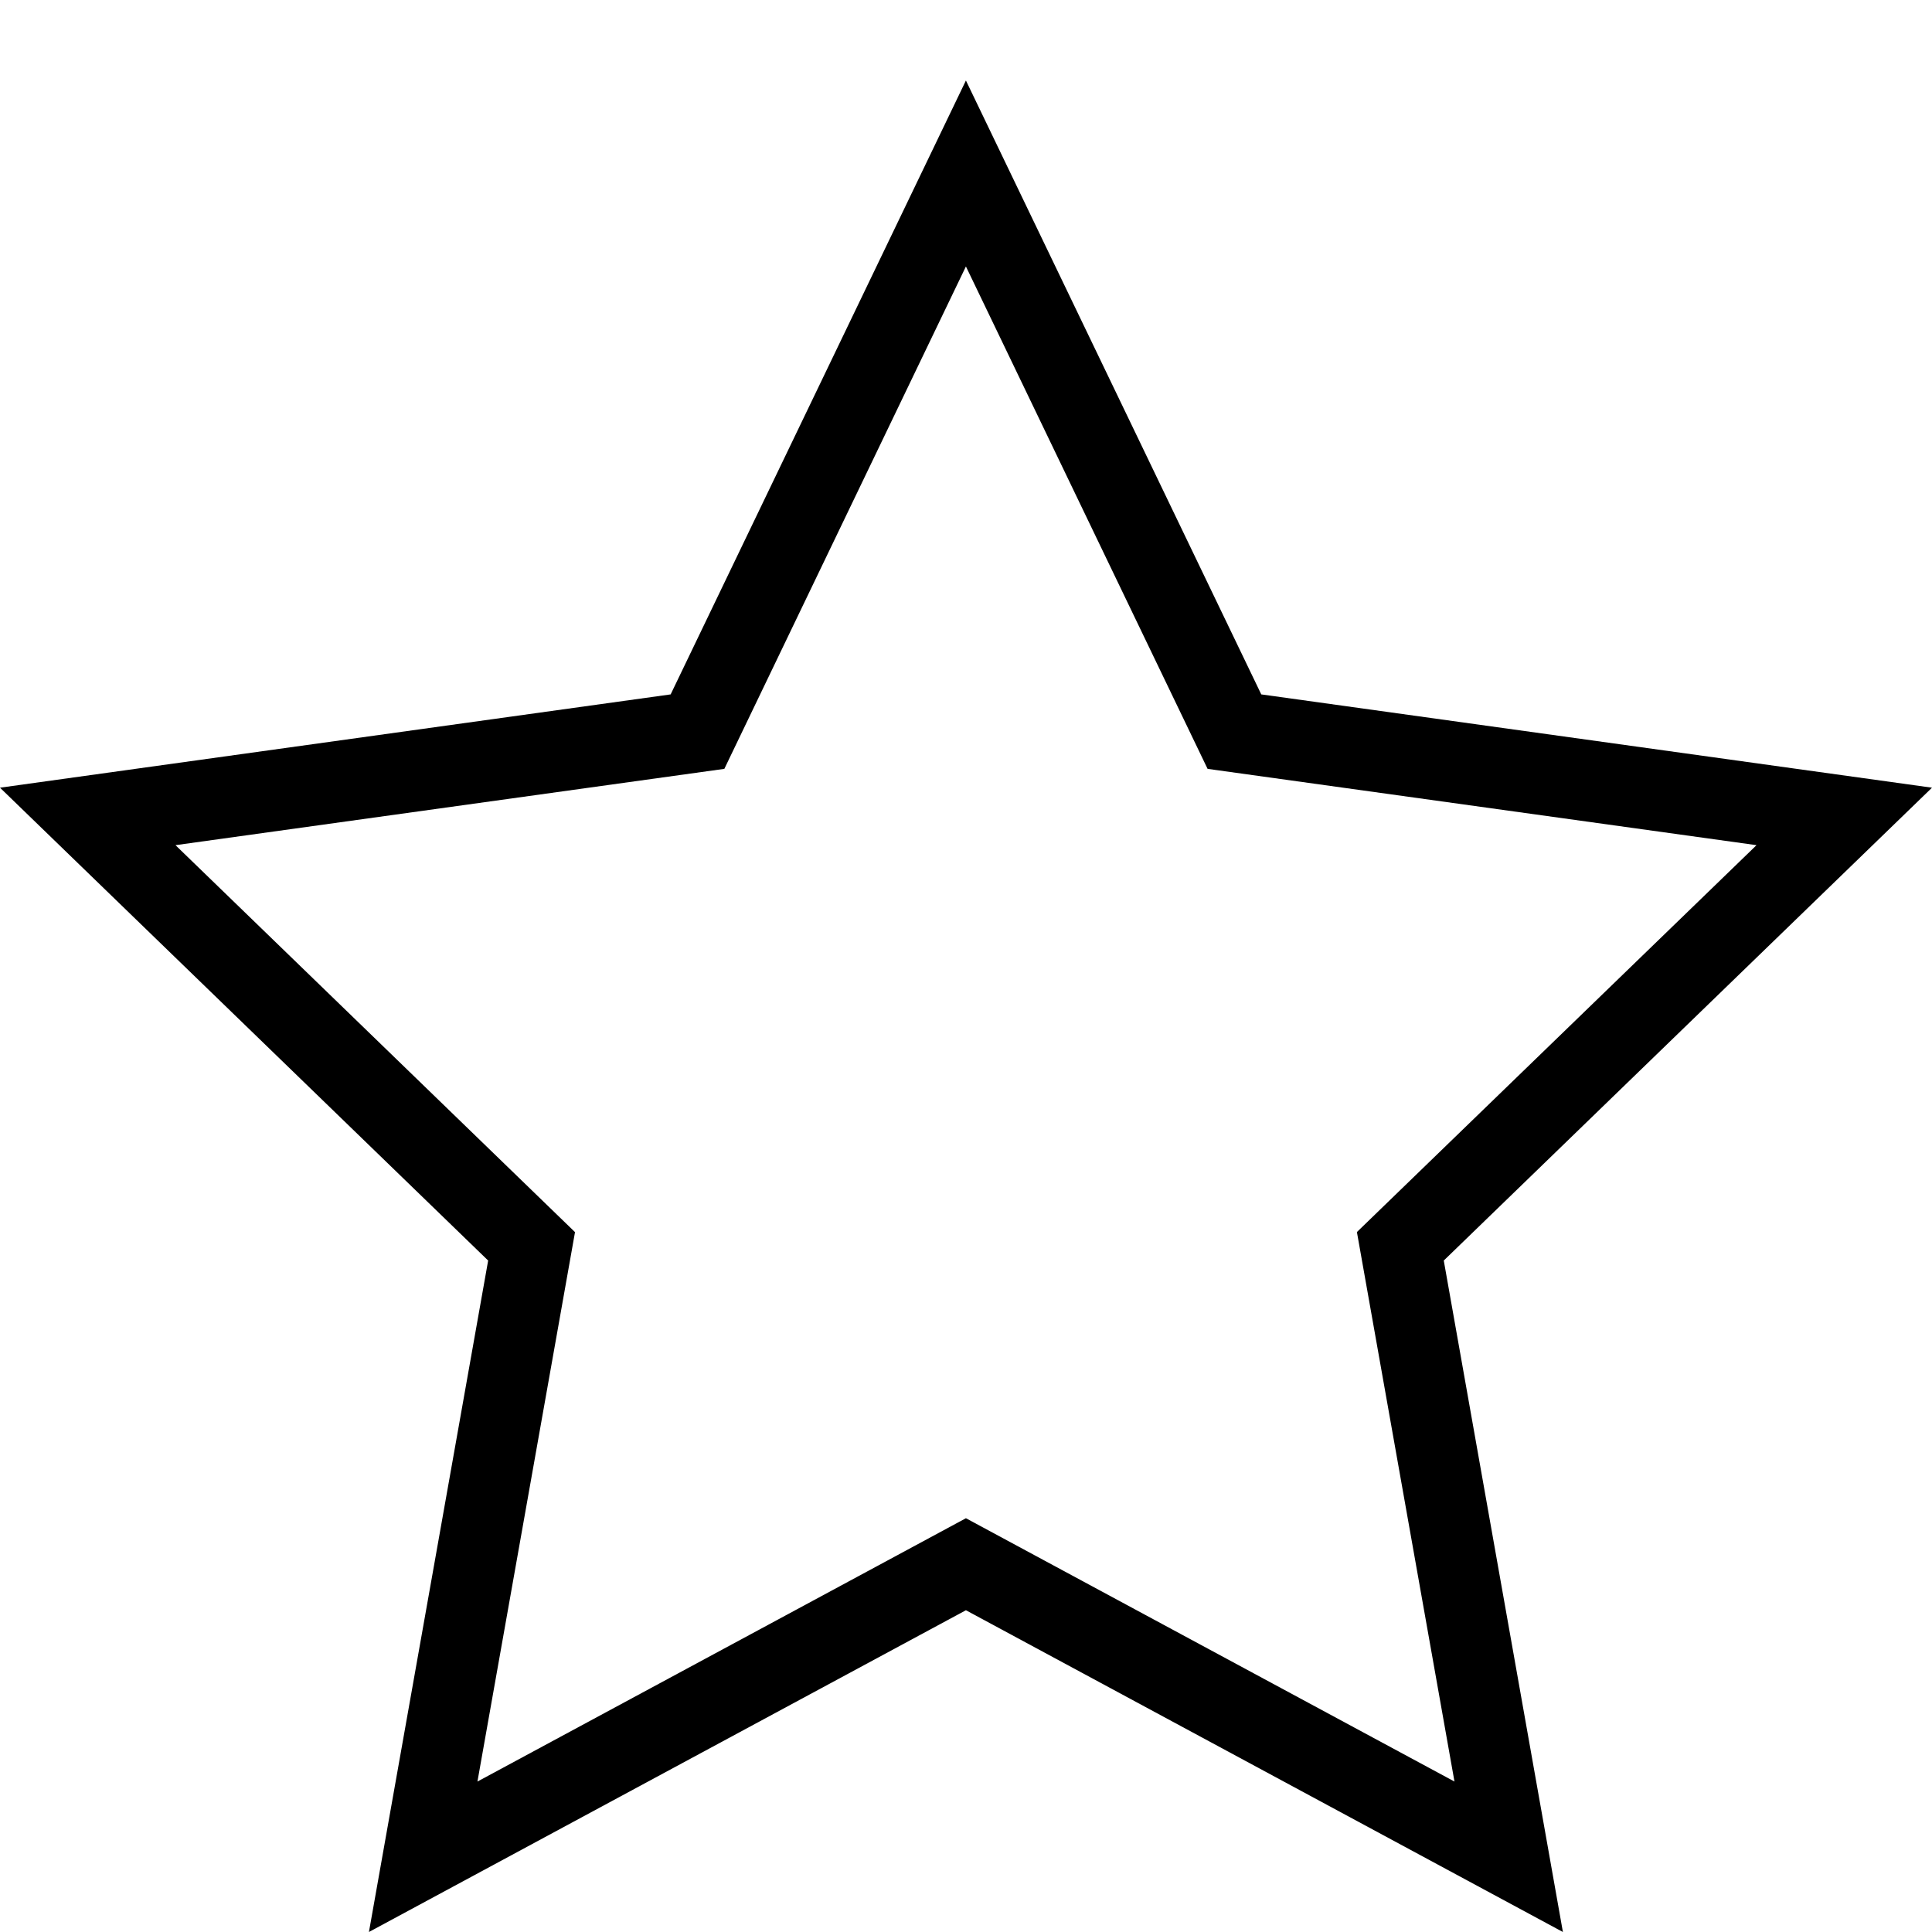
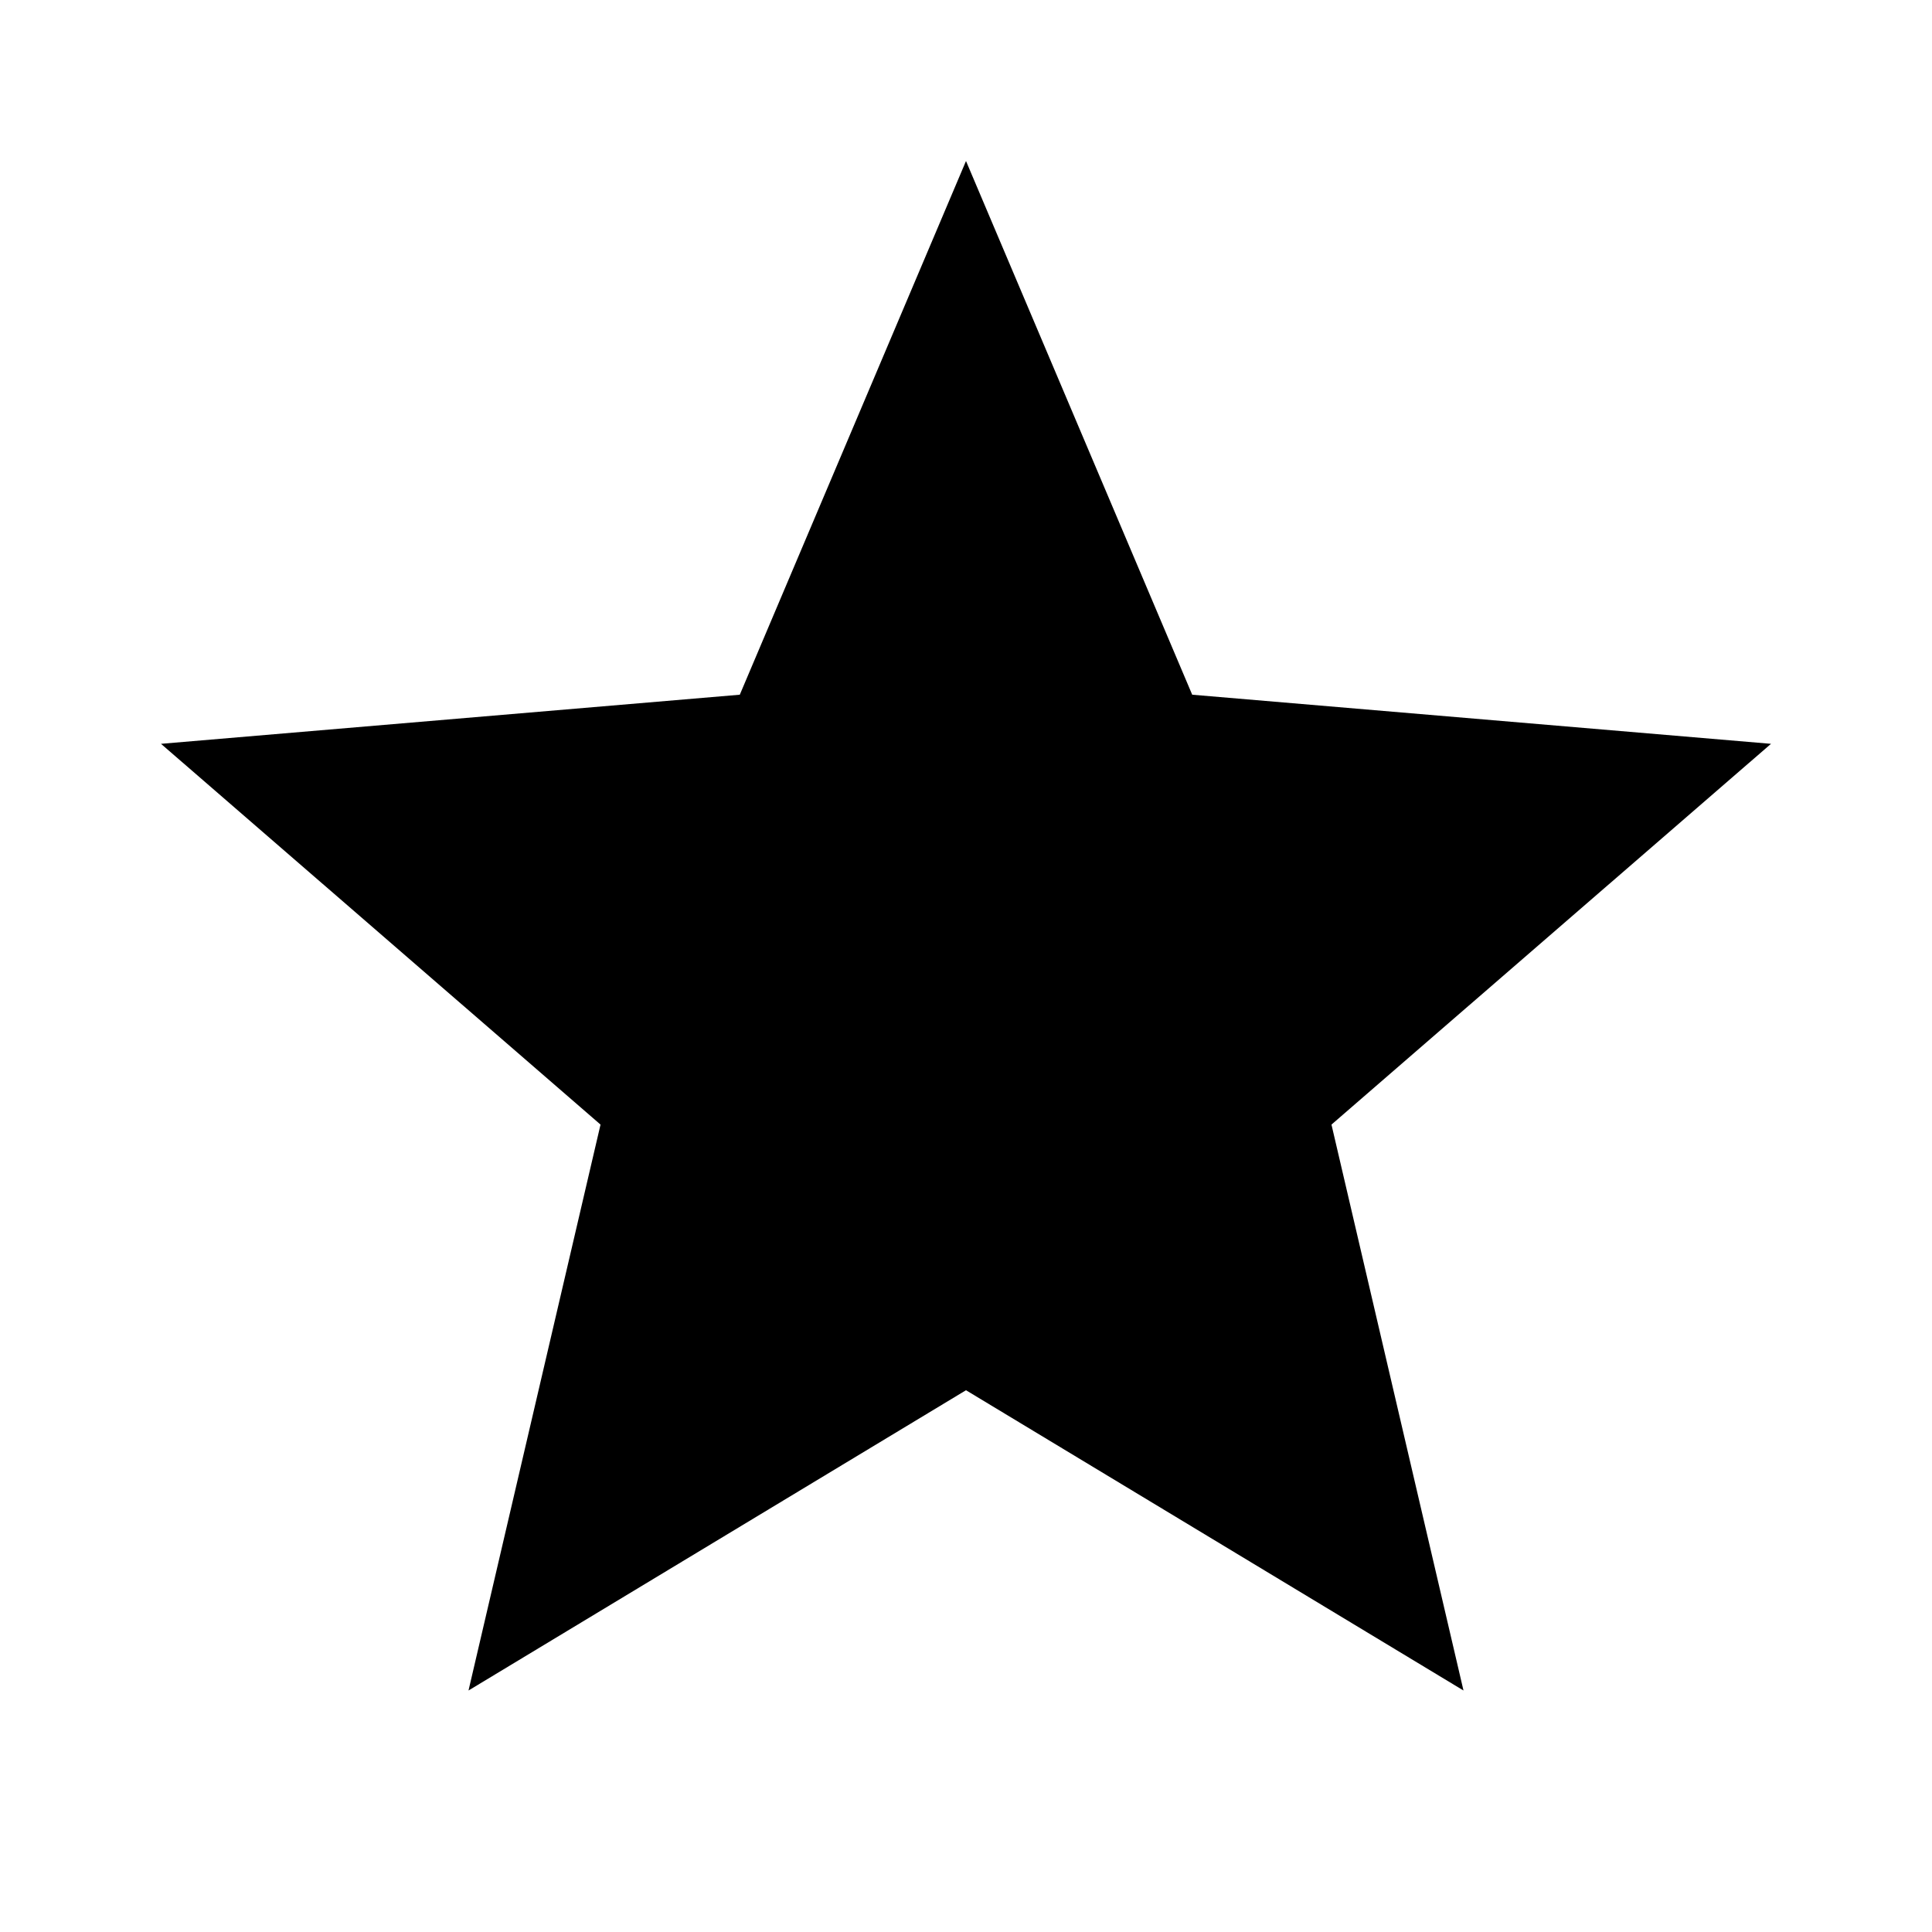
- <svg xmlns="http://www.w3.org/2000/svg" width="24" height="24" fill-rule="nonzero" clip-rule="nonzero">
-   <path d="M15.668 8.626l8.332 1.159-6.065 5.874 1.48 8.341-7.416-3.997-7.416 3.997 1.481-8.341-6.064-5.874 8.331-1.159 3.668-7.626 3.669 7.626zm-6.67.925l-6.818.948 4.963 4.807-1.212 6.825 6.068-3.271 6.069 3.271-1.212-6.826 4.964-4.806-6.819-.948-3.002-6.241-3.001 6.241z" />
+ <svg xmlns="http://www.w3.org/2000/svg" height="24px" viewBox="0 0 24 24" width="24px" fill="#000000">
+   <path d="M0 0h24v24H0z" fill="none" />
+   <path d="M0 0h24v24H0z" fill="none" />
+   <path d="M12 17.27L18.18 21l-1.64-7.03L22 9.24l-7.19-.61L12 2 9.19 8.63 2 9.24l5.46 4.73L5.82 21z" />
</svg>
